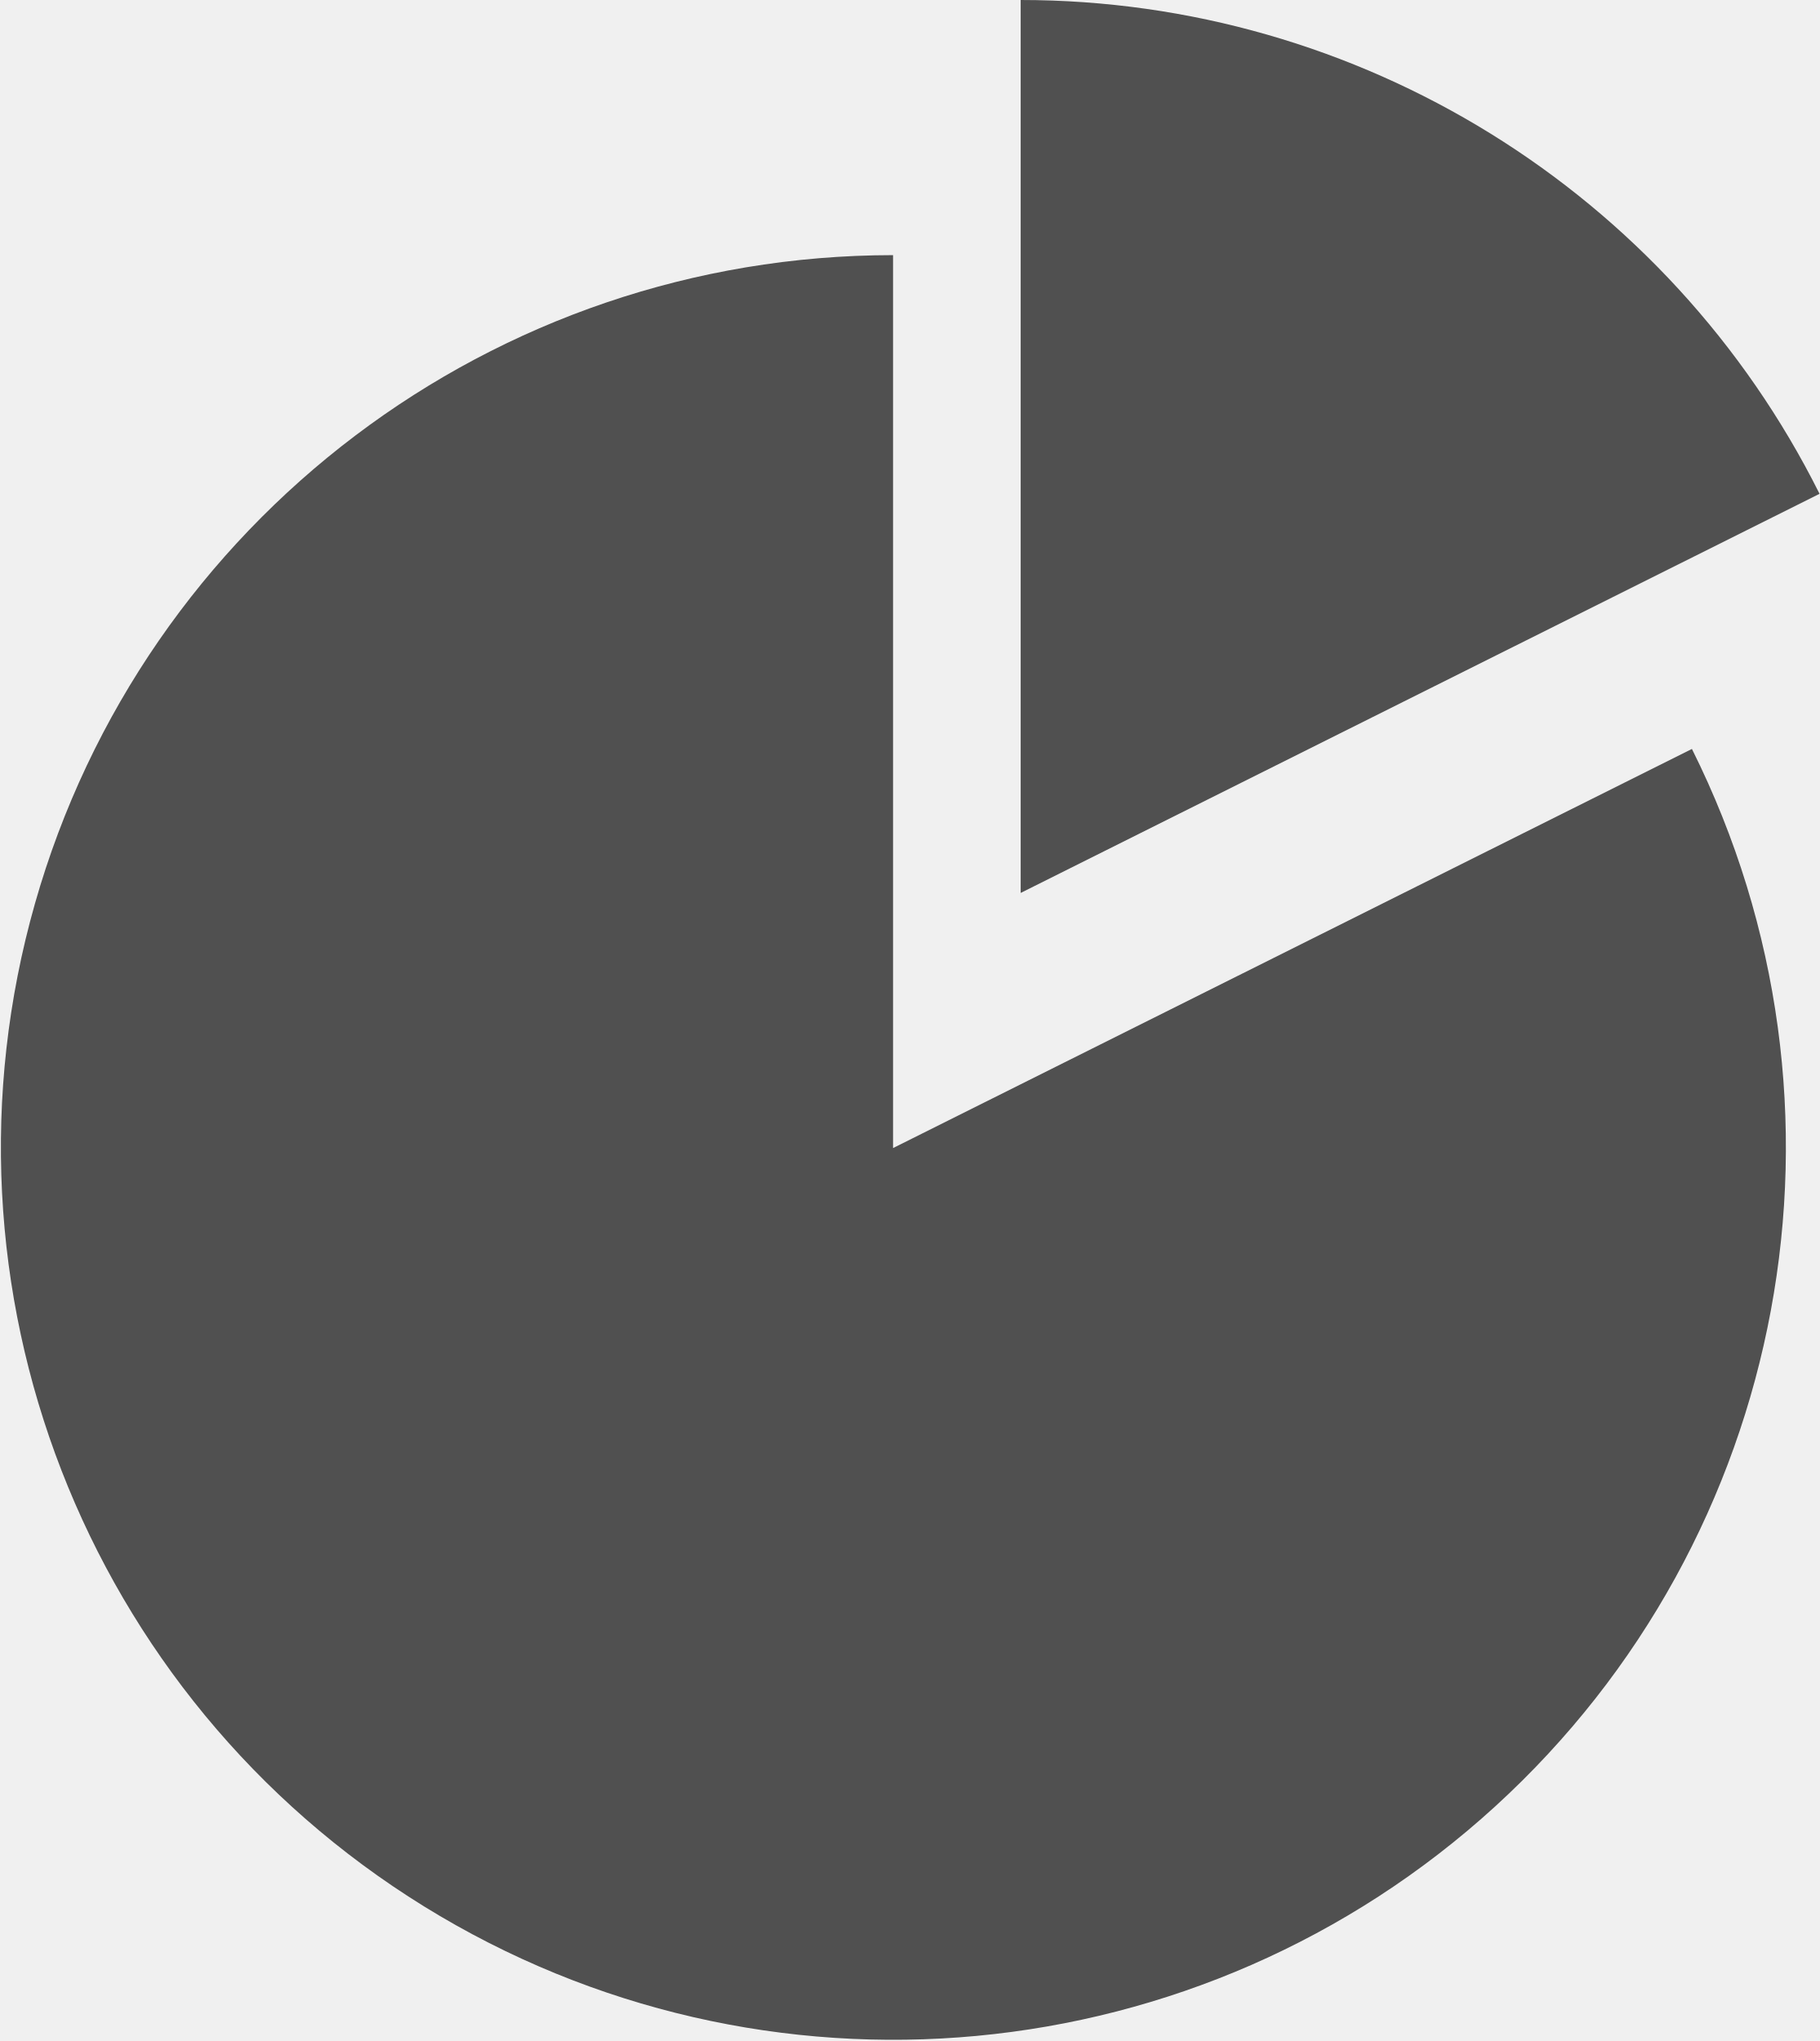
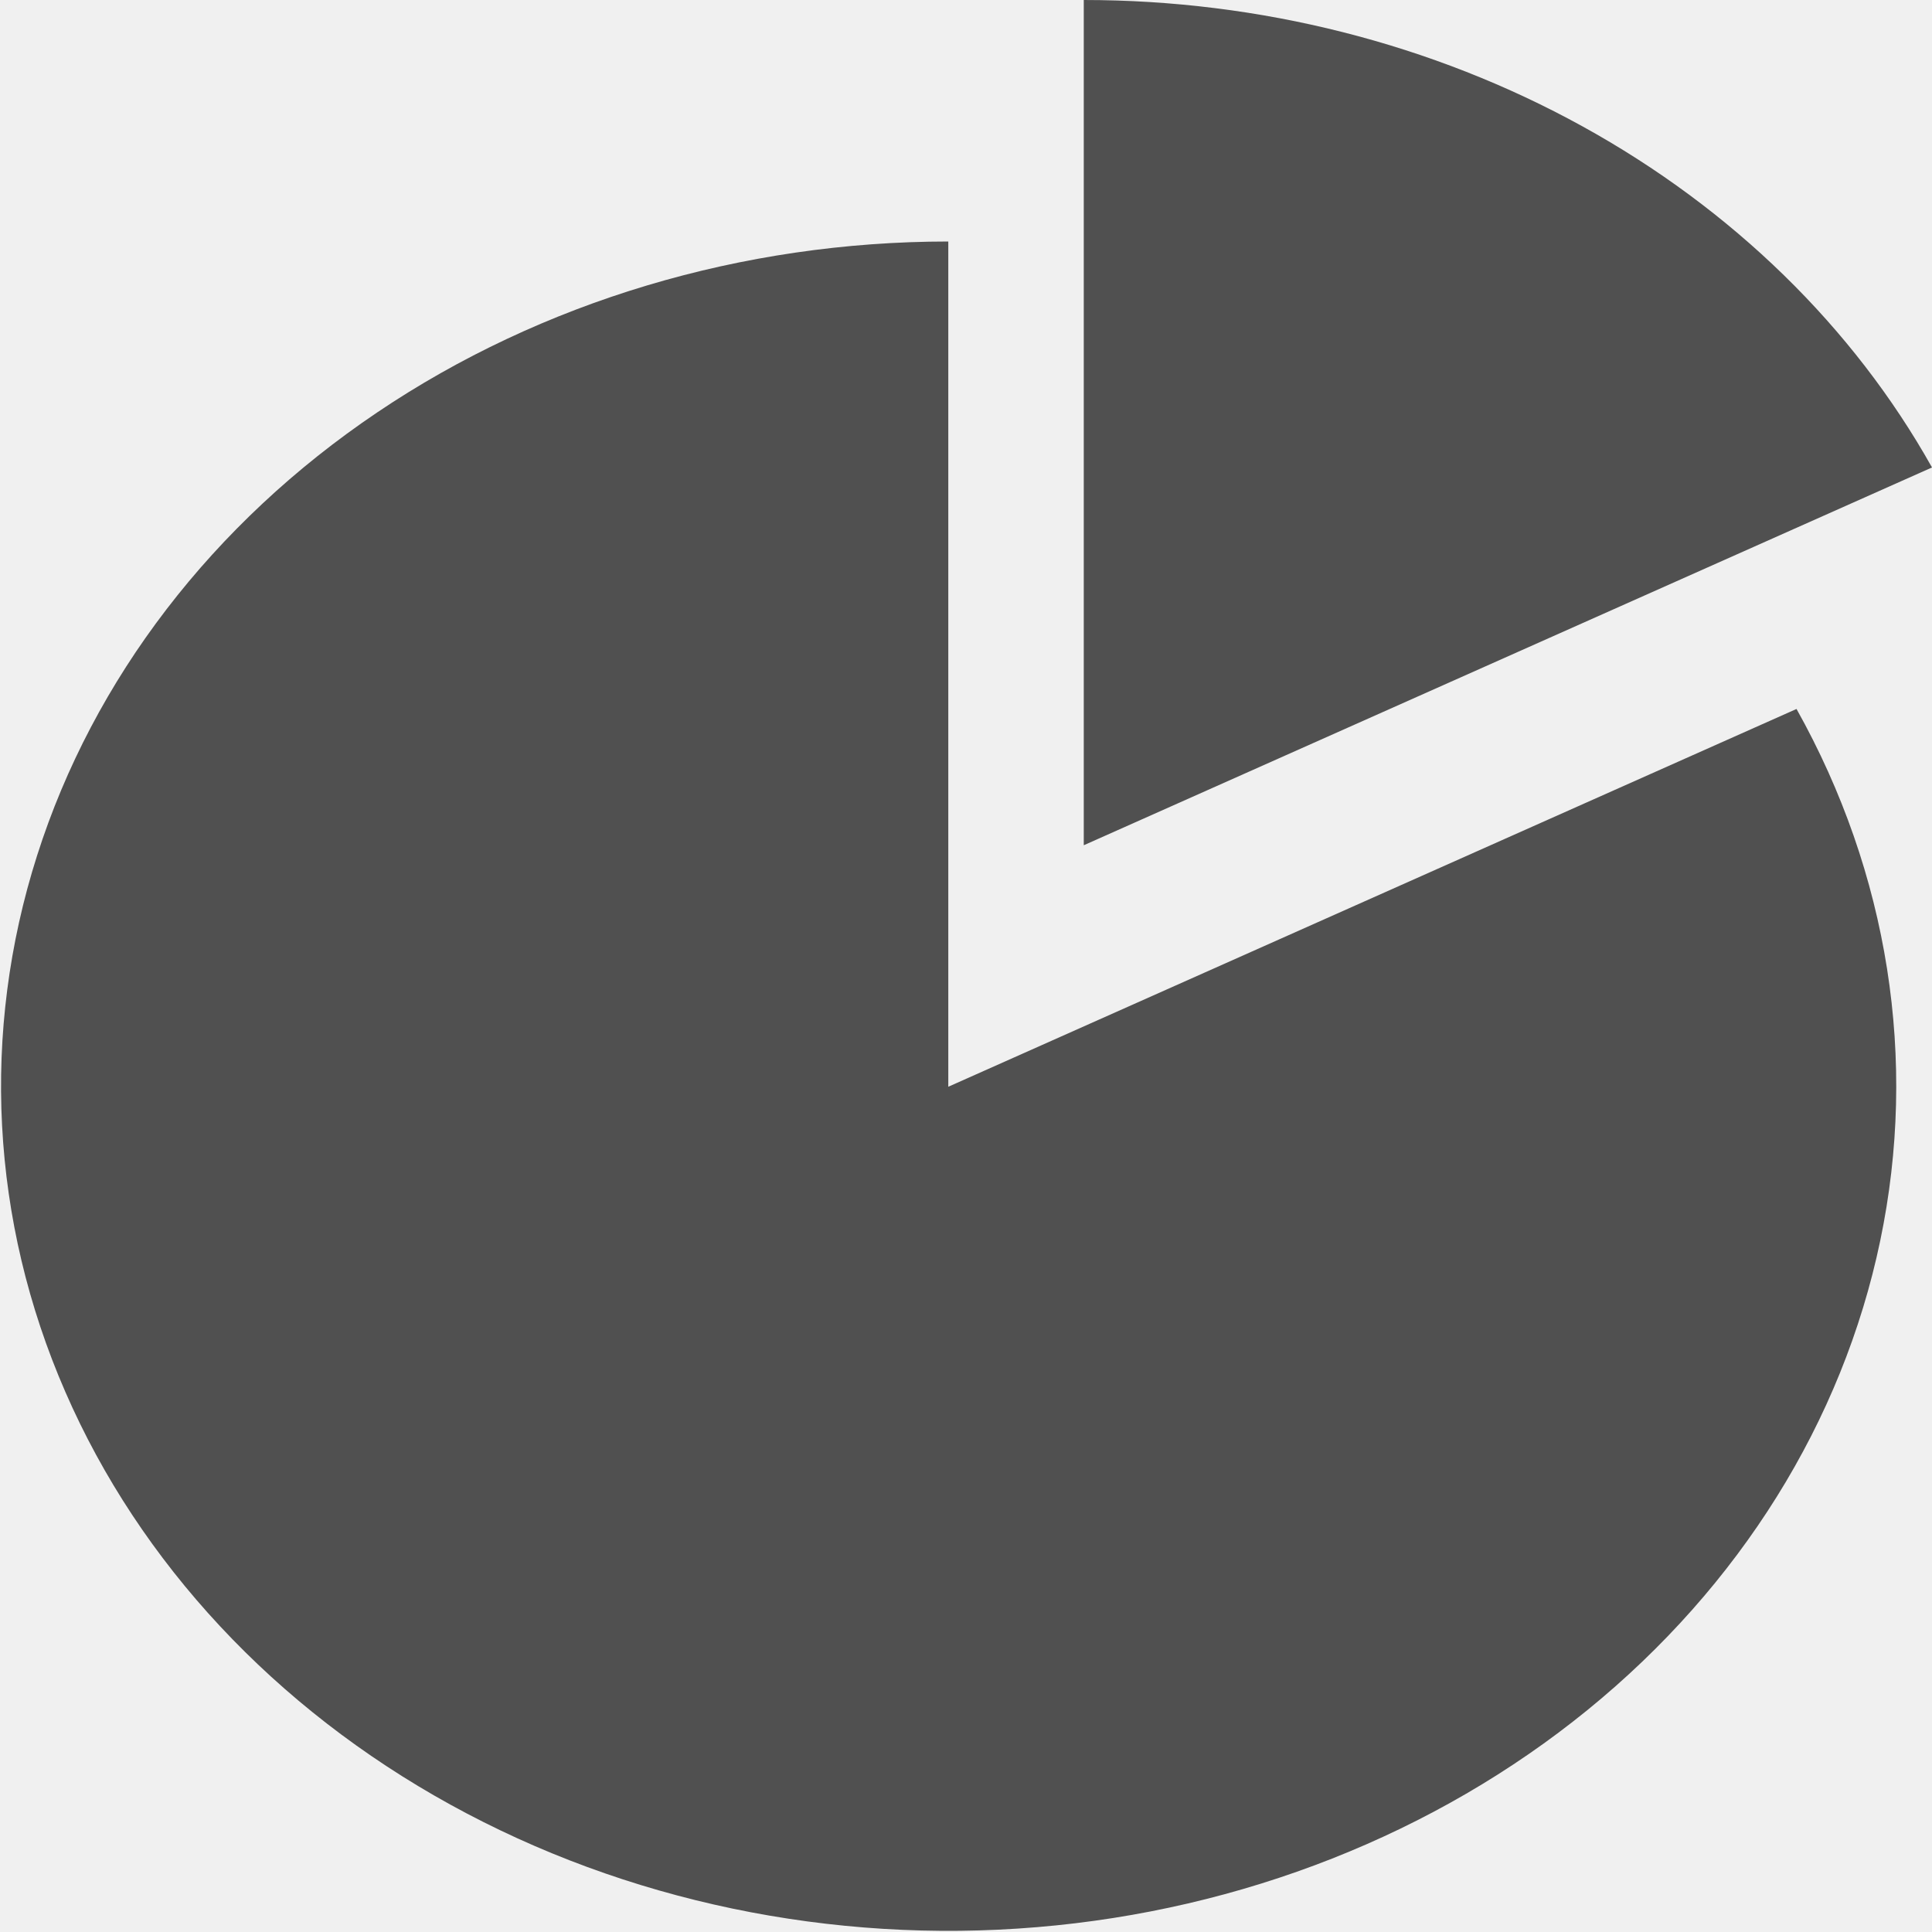
- <svg xmlns="http://www.w3.org/2000/svg" width="21" height="23.559" viewBox="0 0 21 23.559">
-   <path id="pie-chart" d="M10.307,13.252V2.945a10.3,10.3,0,1,0,9.22,5.7ZM21,5.7A10.307,10.307,0,0,0,11.78,0V10.307Z" fill="#505050" />
+ <svg xmlns="http://www.w3.org/2000/svg" width="24" height="24" viewBox="0 0 24 24" fill="none">
+   <g clip-path="url(#clip0)">
+     <path d="M11.78 13.5V3C9.219 3.001 6.729 3.746 4.686 5.123C2.643 6.499 1.16 8.431 0.461 10.627C-0.239 12.823 -0.116 15.162 0.811 17.289C1.737 19.417 3.417 21.218 5.595 22.418C7.772 23.618 10.33 24.153 12.88 23.94C15.429 23.728 17.831 22.78 19.722 21.241C21.613 19.702 22.889 17.656 23.357 15.412C23.826 13.168 23.46 10.849 22.317 8.807L11.78 13.5ZM24 5.807C23.022 4.062 21.518 2.595 19.657 1.569C17.796 0.543 15.651 1.43669e-05 13.463 0V10.5L24 5.807Z" fill="#505050" />
+   </g>
+   <defs>
+     <clipPath id="clip0">
+       <rect width="24" height="24" fill="white" />
+     </clipPath>
+   </defs>
</svg>
